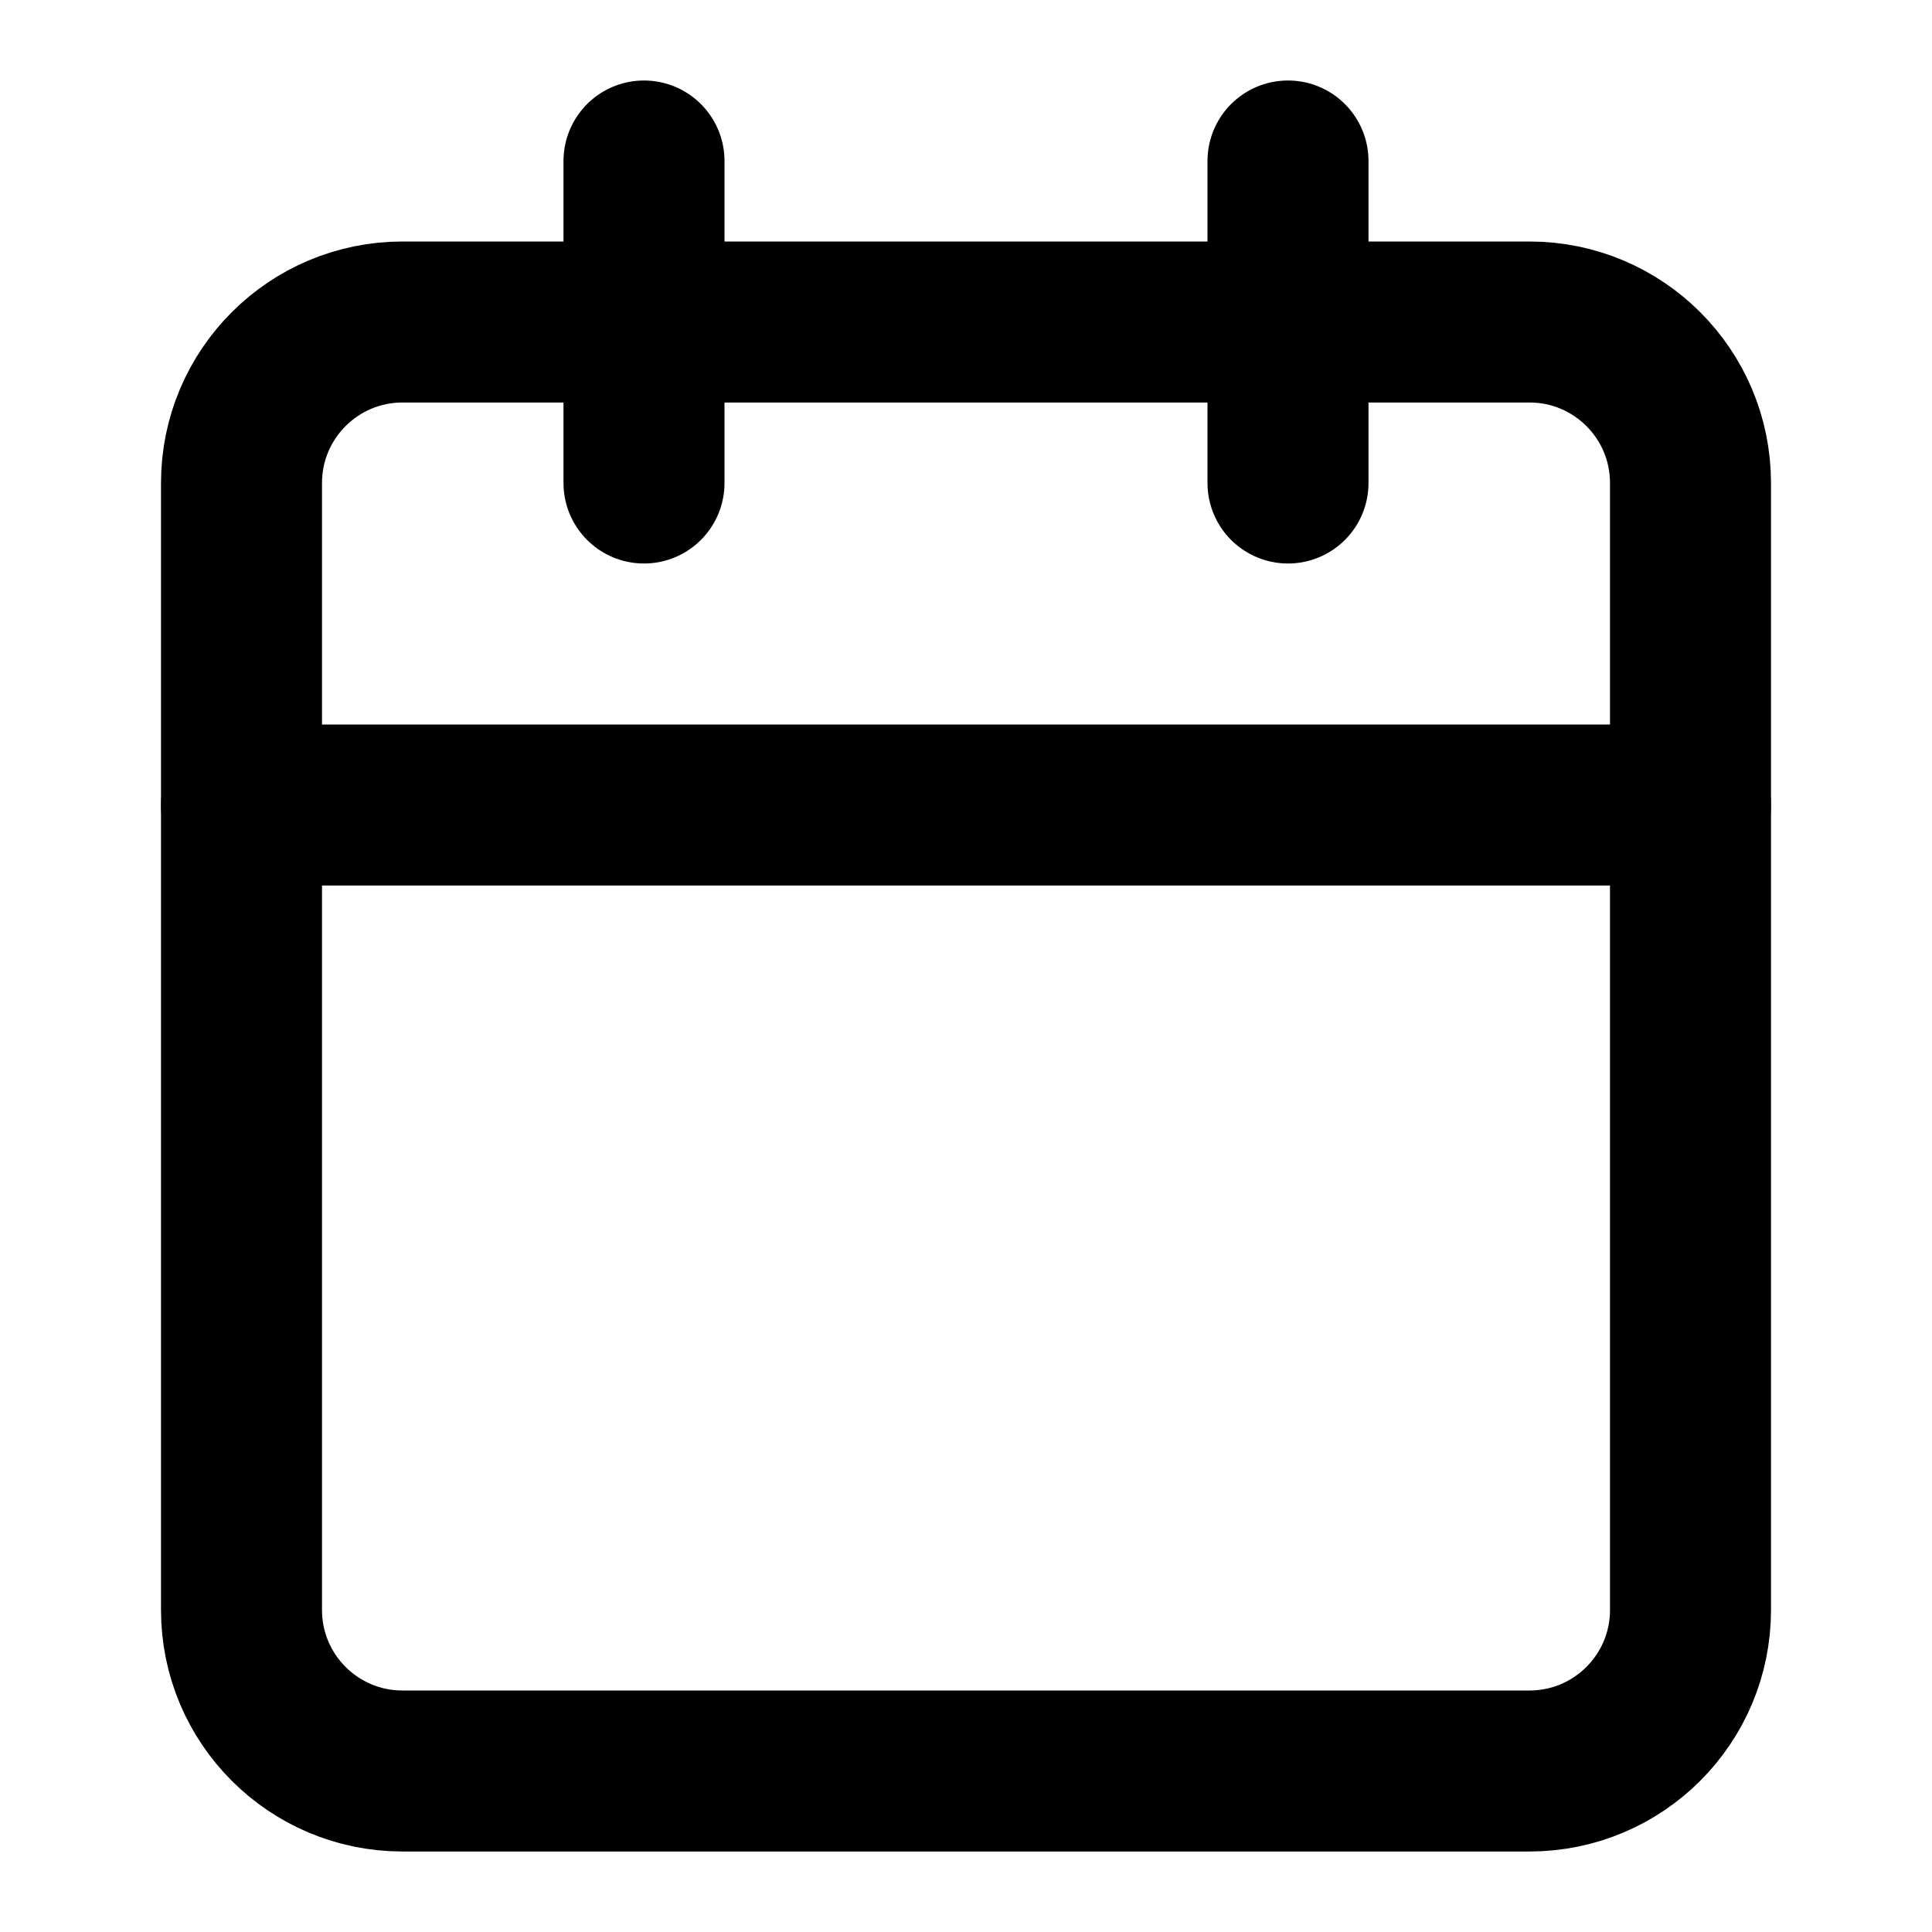
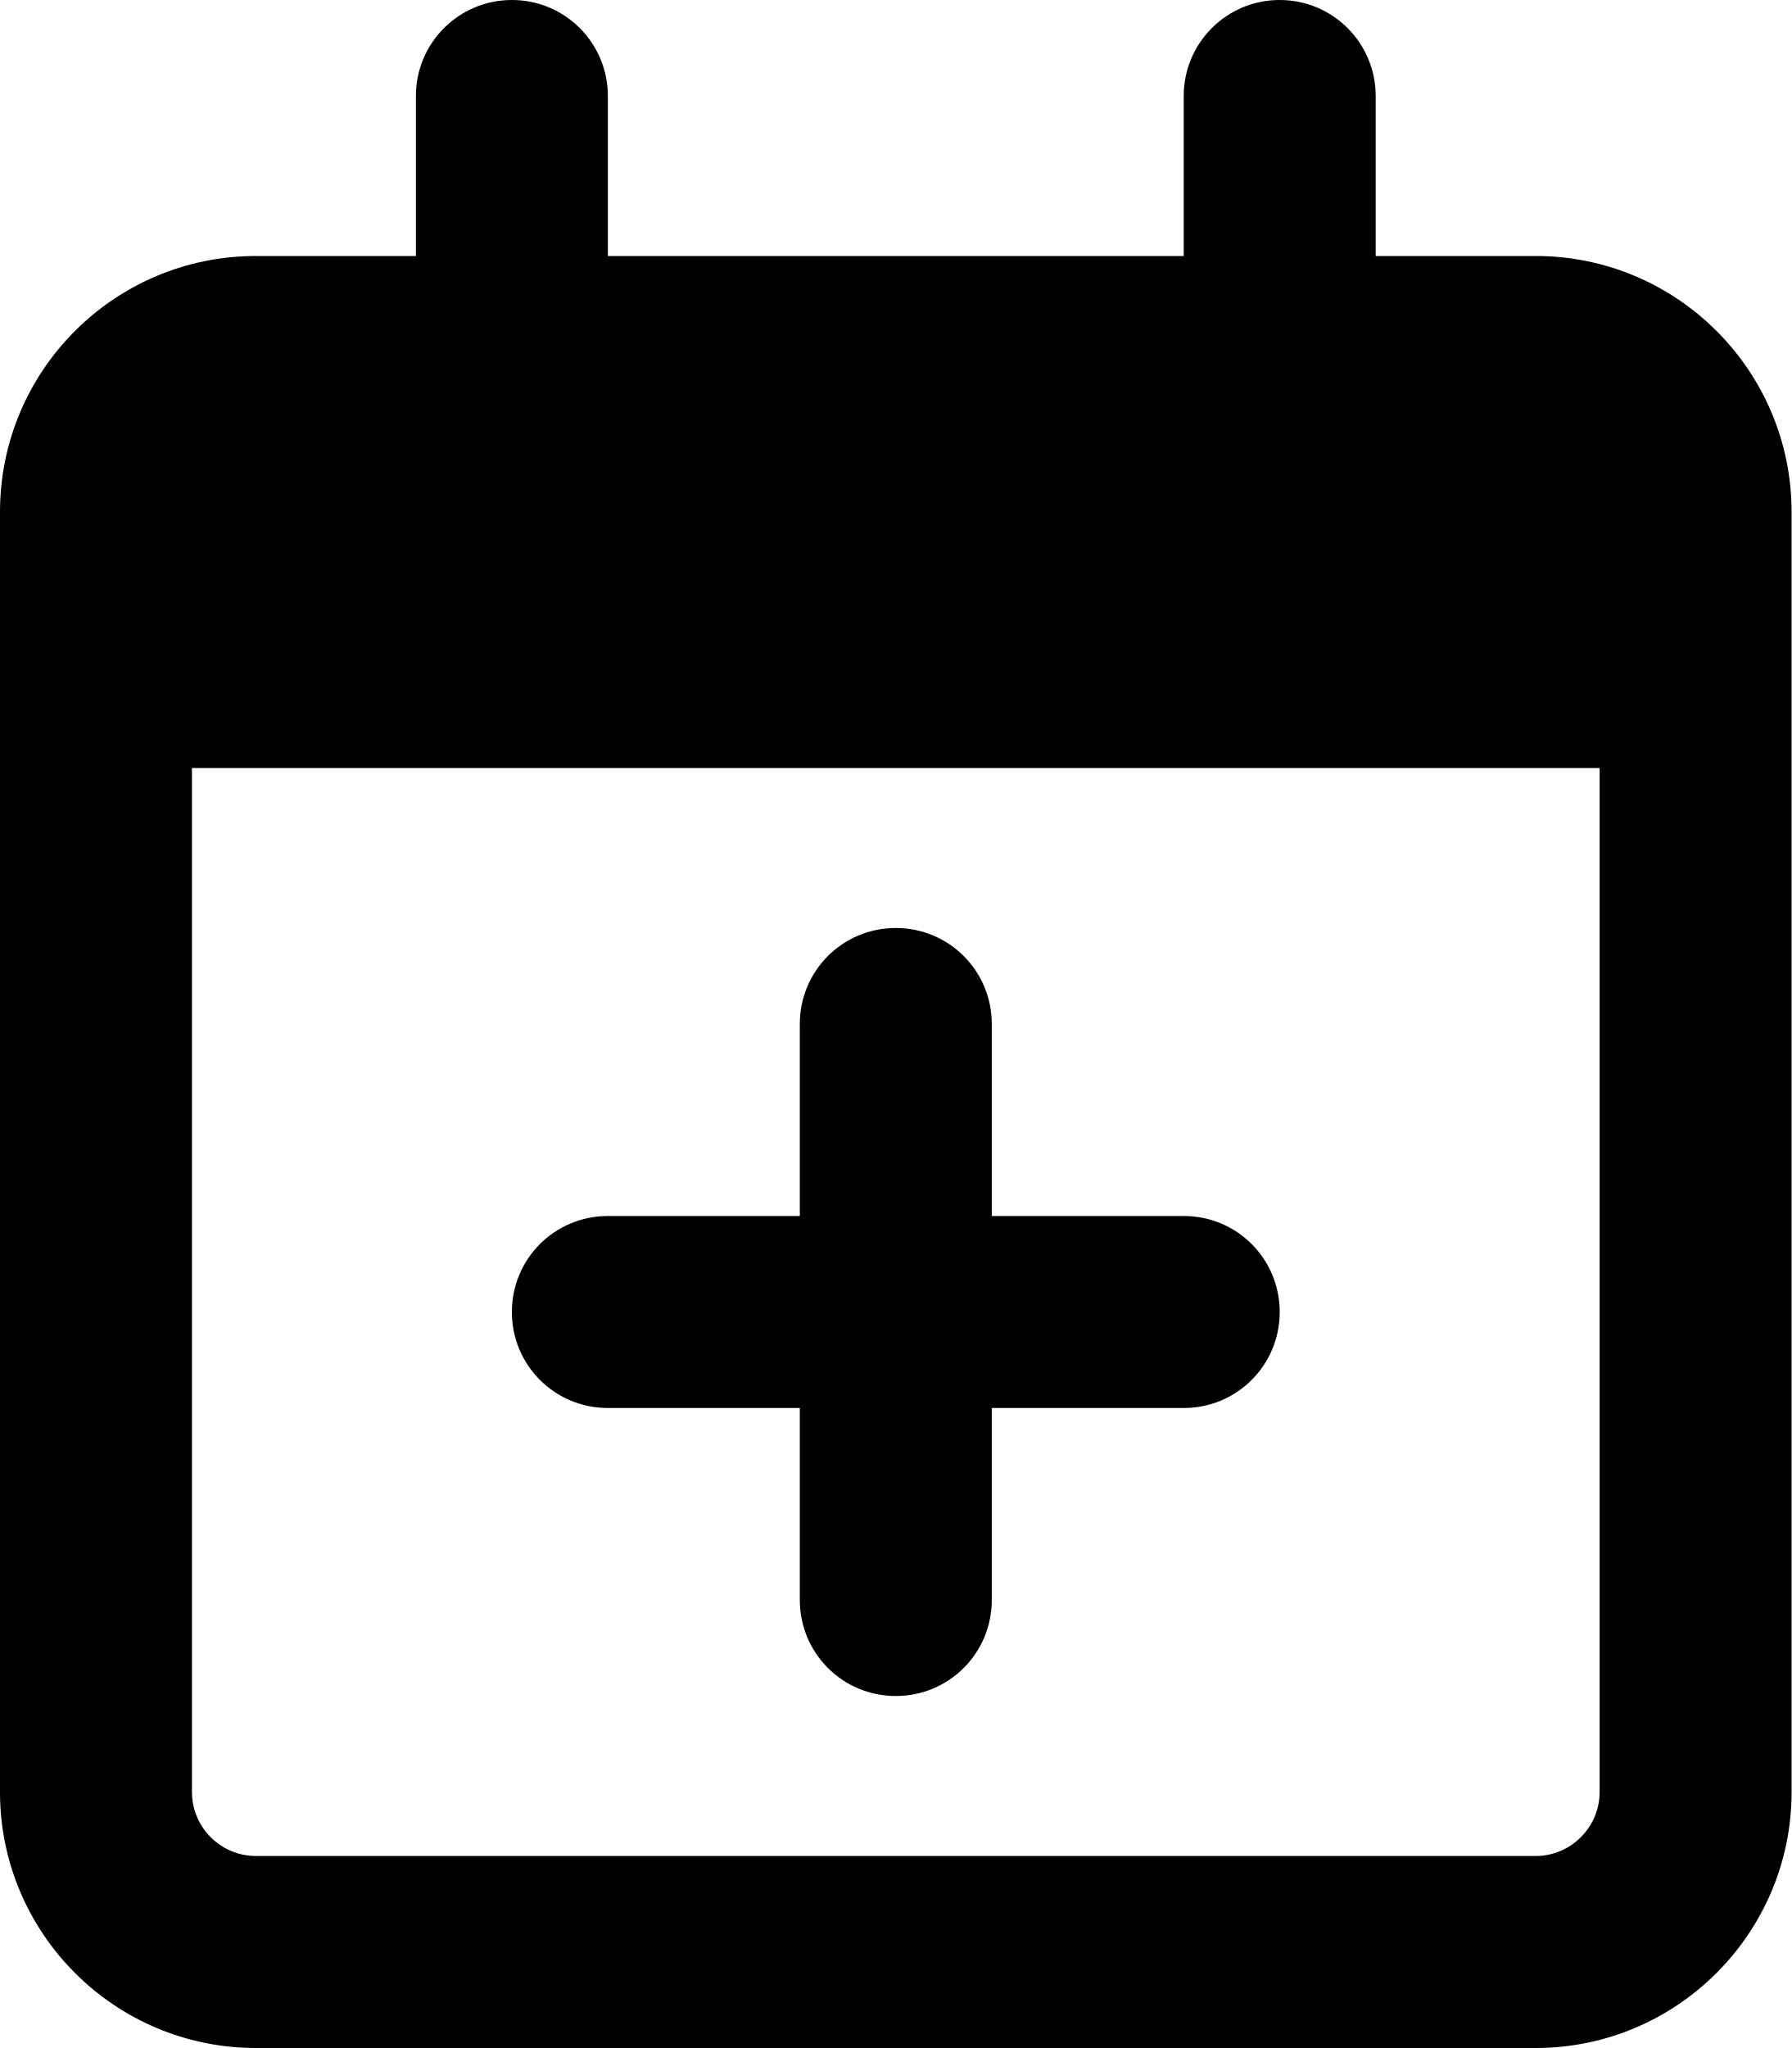
- <svg xmlns="http://www.w3.org/2000/svg" width="24" height="24" viewBox="0 0 24 24" fill="none" stroke="currentColor" stroke-width="2" stroke-linecap="round" stroke-linejoin="round" class="feather feather-calendar">
-   <rect x="3" y="4" width="18" height="18" rx="2" ry="2" />
-   <line x1="16" y1="2" x2="16" y2="6" />
-   <line x1="8" y1="2" x2="8" y2="6" />
-   <line x1="3" y1="10" x2="21" y2="10" />
+ <svg xmlns="http://www.w3.org/2000/svg" viewBox="0 0 448 512">
+   <path d="M224 232C237.3 232 248 242.7 248 256V304H296C309.3 304 320 314.7 320 328C320 341.3 309.3 352 296 352H248V400C248 413.3 237.3 424 224 424C210.7 424 200 413.3 200 400V352H152C138.7 352 128 341.3 128 328C128 314.7 138.7 304 152 304H200V256C200 242.7 210.7 232 224 232zM152 64H296V24C296 10.75 306.7 0 320 0C333.3 0 344 10.75 344 24V64H384C419.3 64 448 92.65 448 128V448C448 483.3 419.3 512 384 512H64C28.65 512 0 483.3 0 448V128C0 92.65 28.65 64 64 64H104V24C104 10.75 114.7 0 128 0C141.3 0 152 10.75 152 24V64zM48 448C48 456.8 55.16 464 64 464H384C392.8 464 400 456.8 400 448V192H48V448z" />
</svg>
